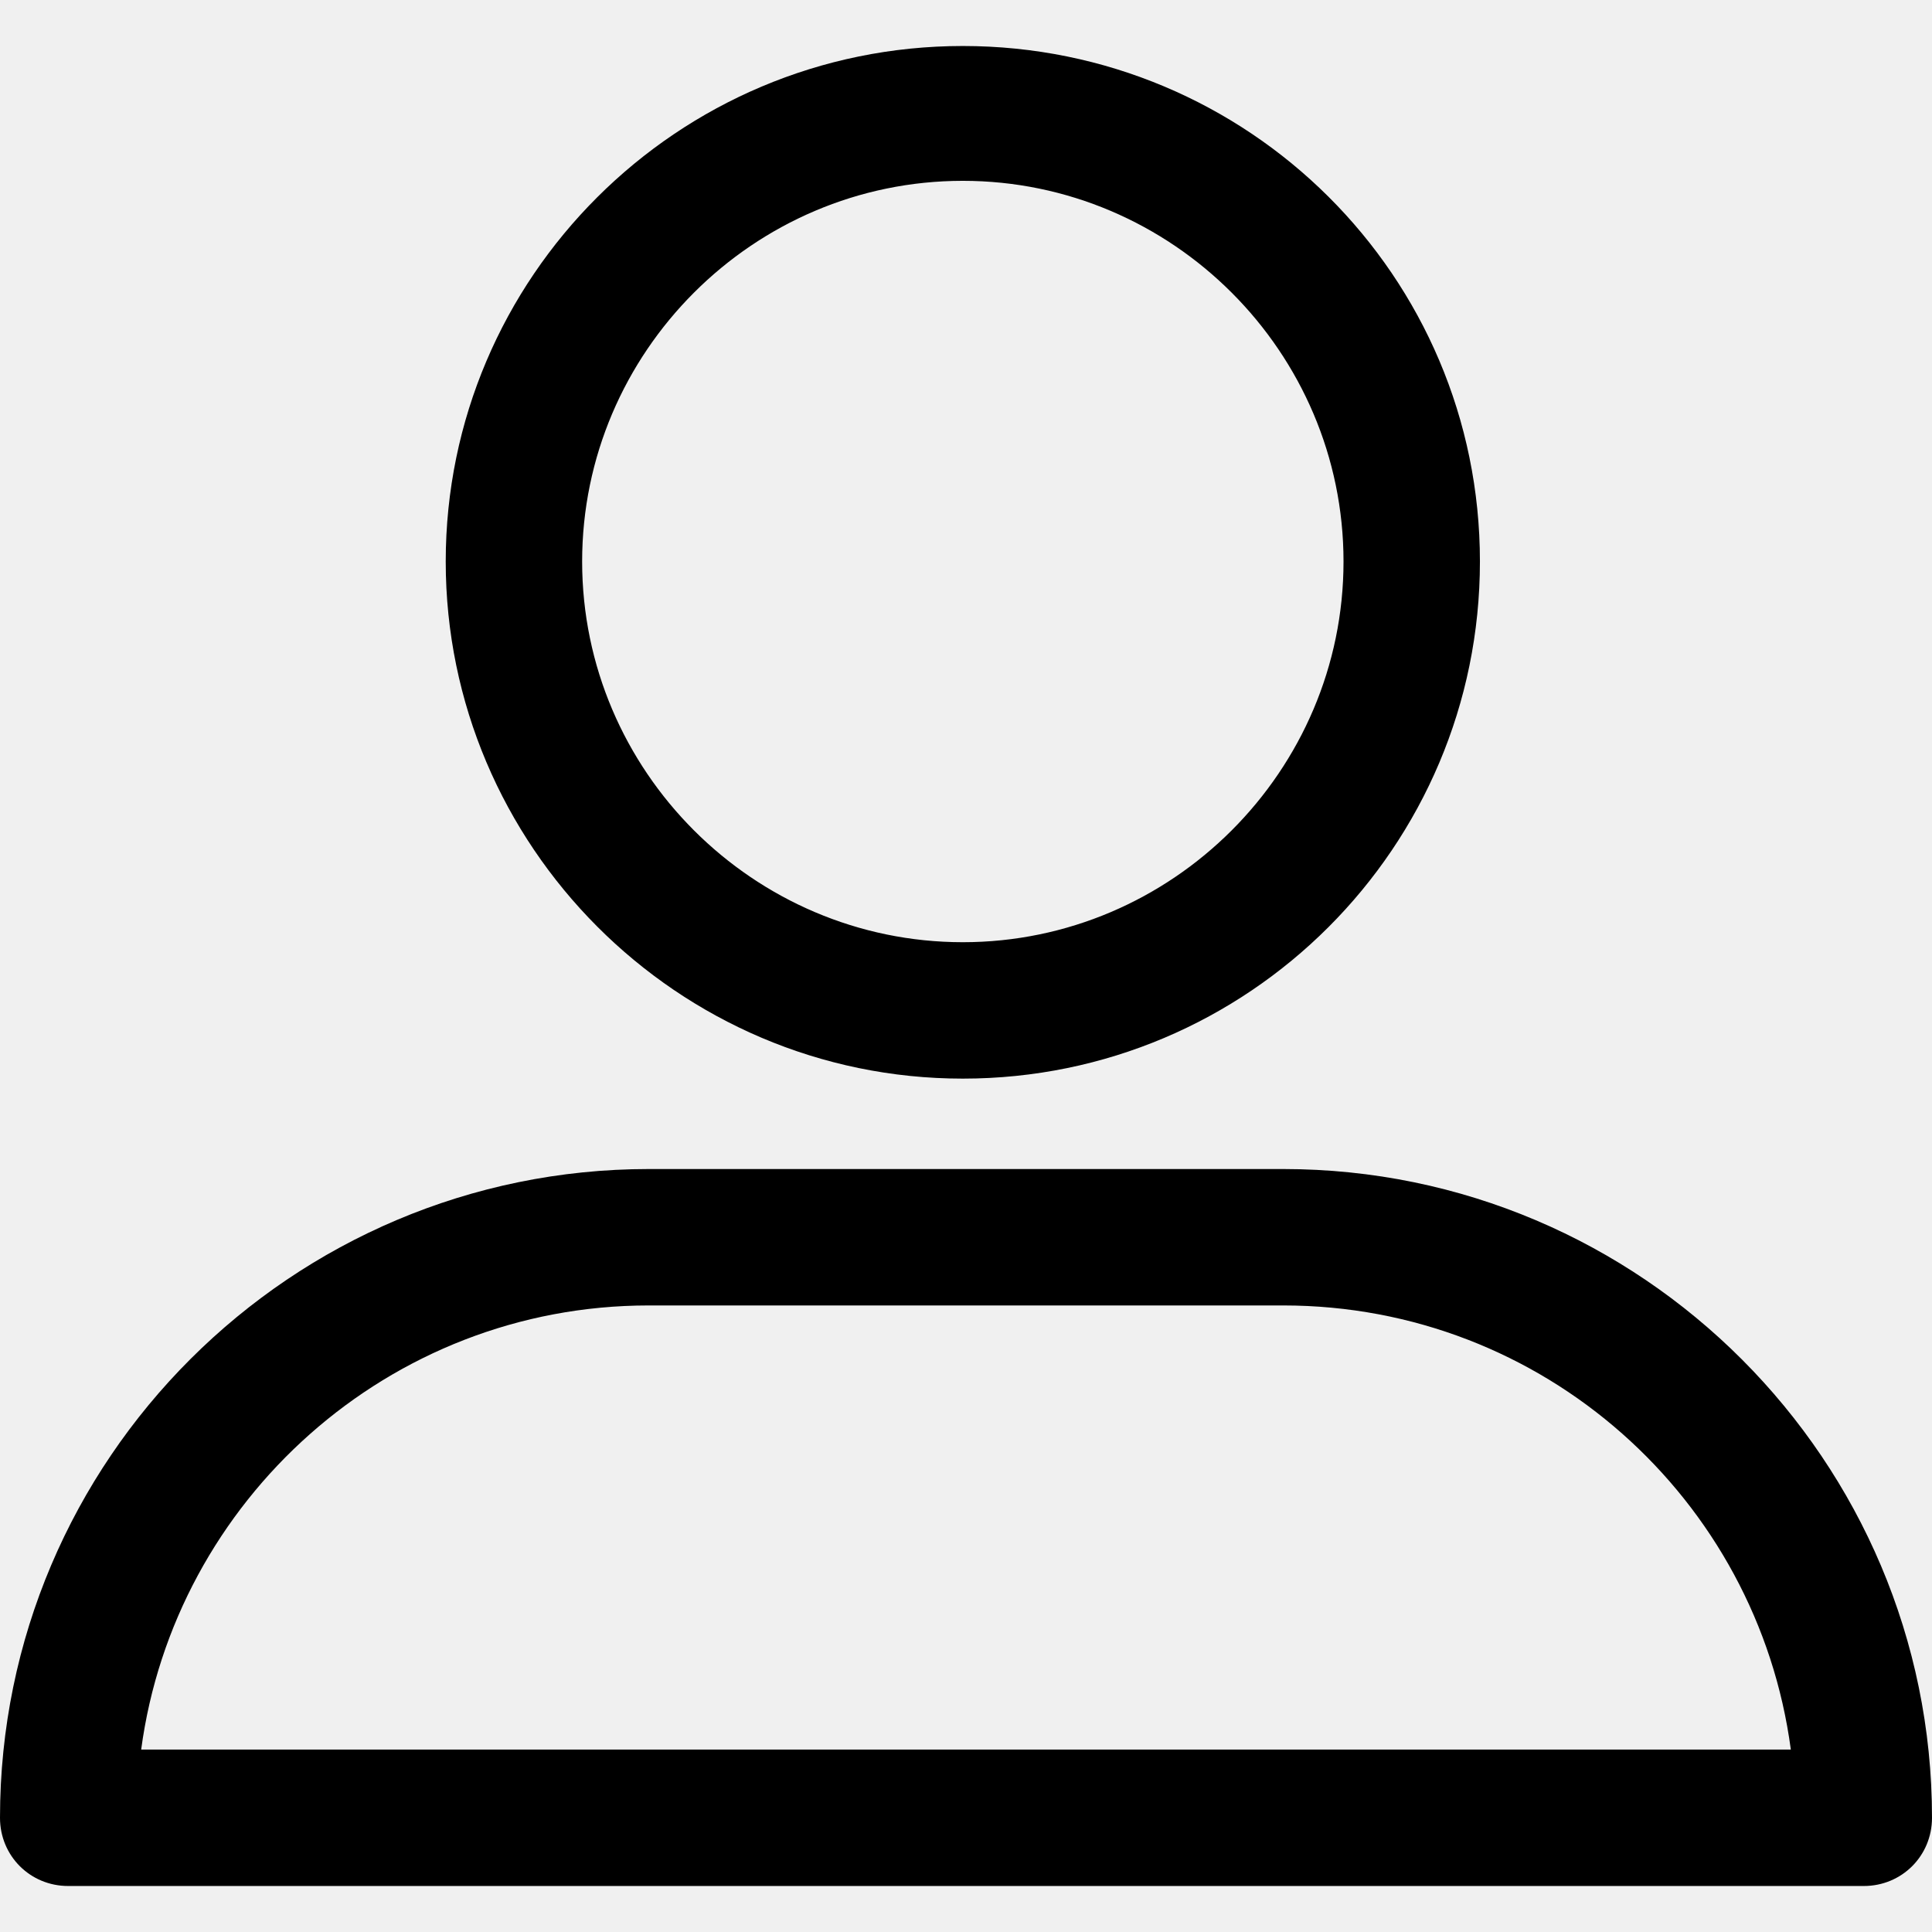
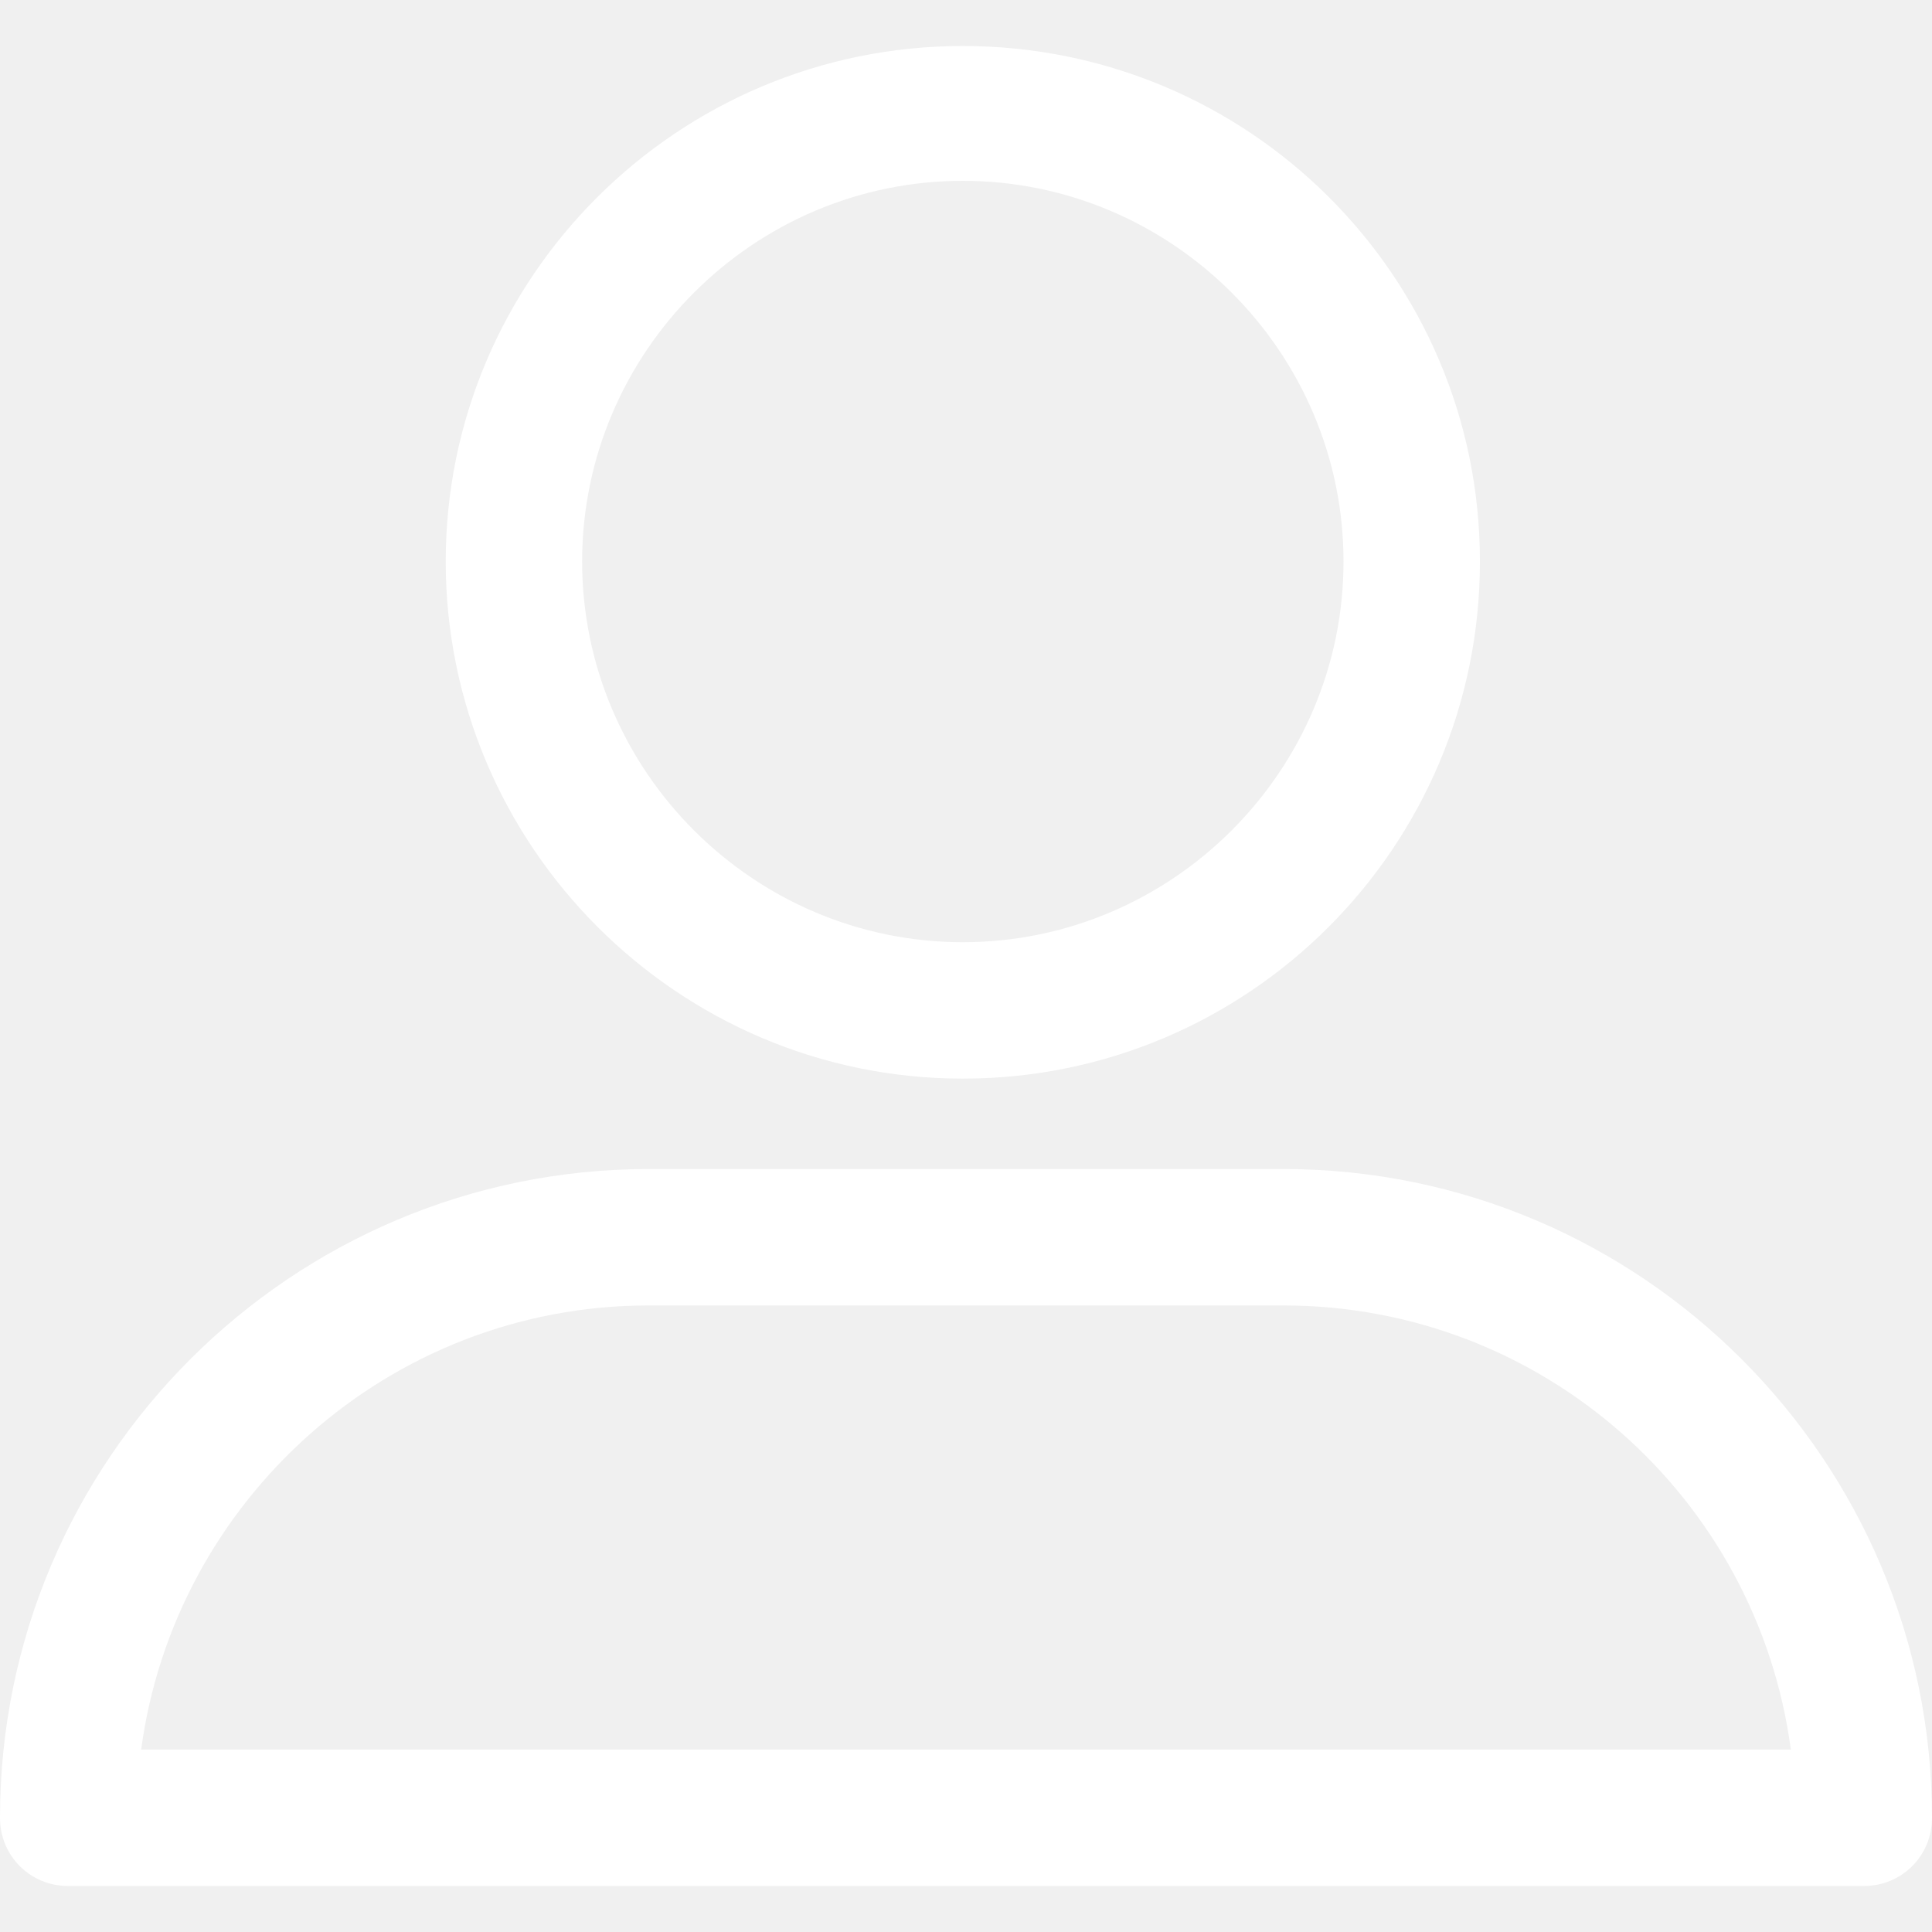
- <svg xmlns="http://www.w3.org/2000/svg" version="1.1" id="Capa_1" x="0px" y="0px" viewBox="0 0 563.43 563.43" style="enable-background:new 0 0 563.43 563.43;" xml:space="preserve">
-   <path d="M280.79,314.559c83.266,0,150.803-67.538,150.803-150.803S364.055,13.415,280.79,13.415S129.987,80.953,129.987,163.756  S197.524,314.559,280.79,314.559z M280.79,52.735c61.061,0,111.021,49.959,111.021,111.021S341.851,274.776,280.79,274.776  s-111.021-49.959-111.021-111.021S219.728,52.735,280.79,52.735z" />
-   <path d="M19.891,550.015h523.648c11.102,0,19.891-8.789,19.891-19.891c0-104.082-84.653-189.198-189.198-189.198H189.198  C85.116,340.926,0,425.579,0,530.124C0,541.226,8.789,550.015,19.891,550.015z M189.198,380.708h185.034  c75.864,0,138.313,56.436,148.028,129.524H41.17C50.884,437.607,113.334,380.708,189.198,380.708z" />
+ <svg xmlns="http://www.w3.org/2000/svg" version="1.1" id="Capa_1" x="0px" y="0px" viewBox="0 0 563.43 563.43" style="enable-background:new 0 0 563.43 563.43;" xml:space="preserve" width="512px" height="512px" class="">
  <g>
- </g>
-   <g>
- </g>
-   <g>
- </g>
-   <g>
- </g>
-   <g>
- </g>
-   <g>
- </g>
-   <g>
- </g>
-   <g>
- </g>
-   <g>
- </g>
-   <g>
- </g>
-   <g>
- </g>
-   <g>
- </g>
-   <g>
- </g>
-   <g>
- </g>
-   <g>
- </g>
+     <path d="M280.79,314.559c83.266,0,150.803-67.538,150.803-150.803S364.055,13.415,280.79,13.415S129.987,80.953,129.987,163.756  S197.524,314.559,280.79,314.559z M280.79,52.735c61.061,0,111.021,49.959,111.021,111.021S341.851,274.776,280.79,274.776  s-111.021-49.959-111.021-111.021S219.728,52.735,280.79,52.735z" data-original="#000000" class="active-path" data-old_color="#000000" fill="#FFFFFF" />
+     <path d="M19.891,550.015h523.648c11.102,0,19.891-8.789,19.891-19.891c0-104.082-84.653-189.198-189.198-189.198H189.198  C85.116,340.926,0,425.579,0,530.124C0,541.226,8.789,550.015,19.891,550.015z M189.198,380.708h185.034  c75.864,0,138.313,56.436,148.028,129.524H41.17C50.884,437.607,113.334,380.708,189.198,380.708z" data-original="#000000" class="active-path" data-old_color="#000000" fill="#FFFFFF" />
+   </g>
</svg>
